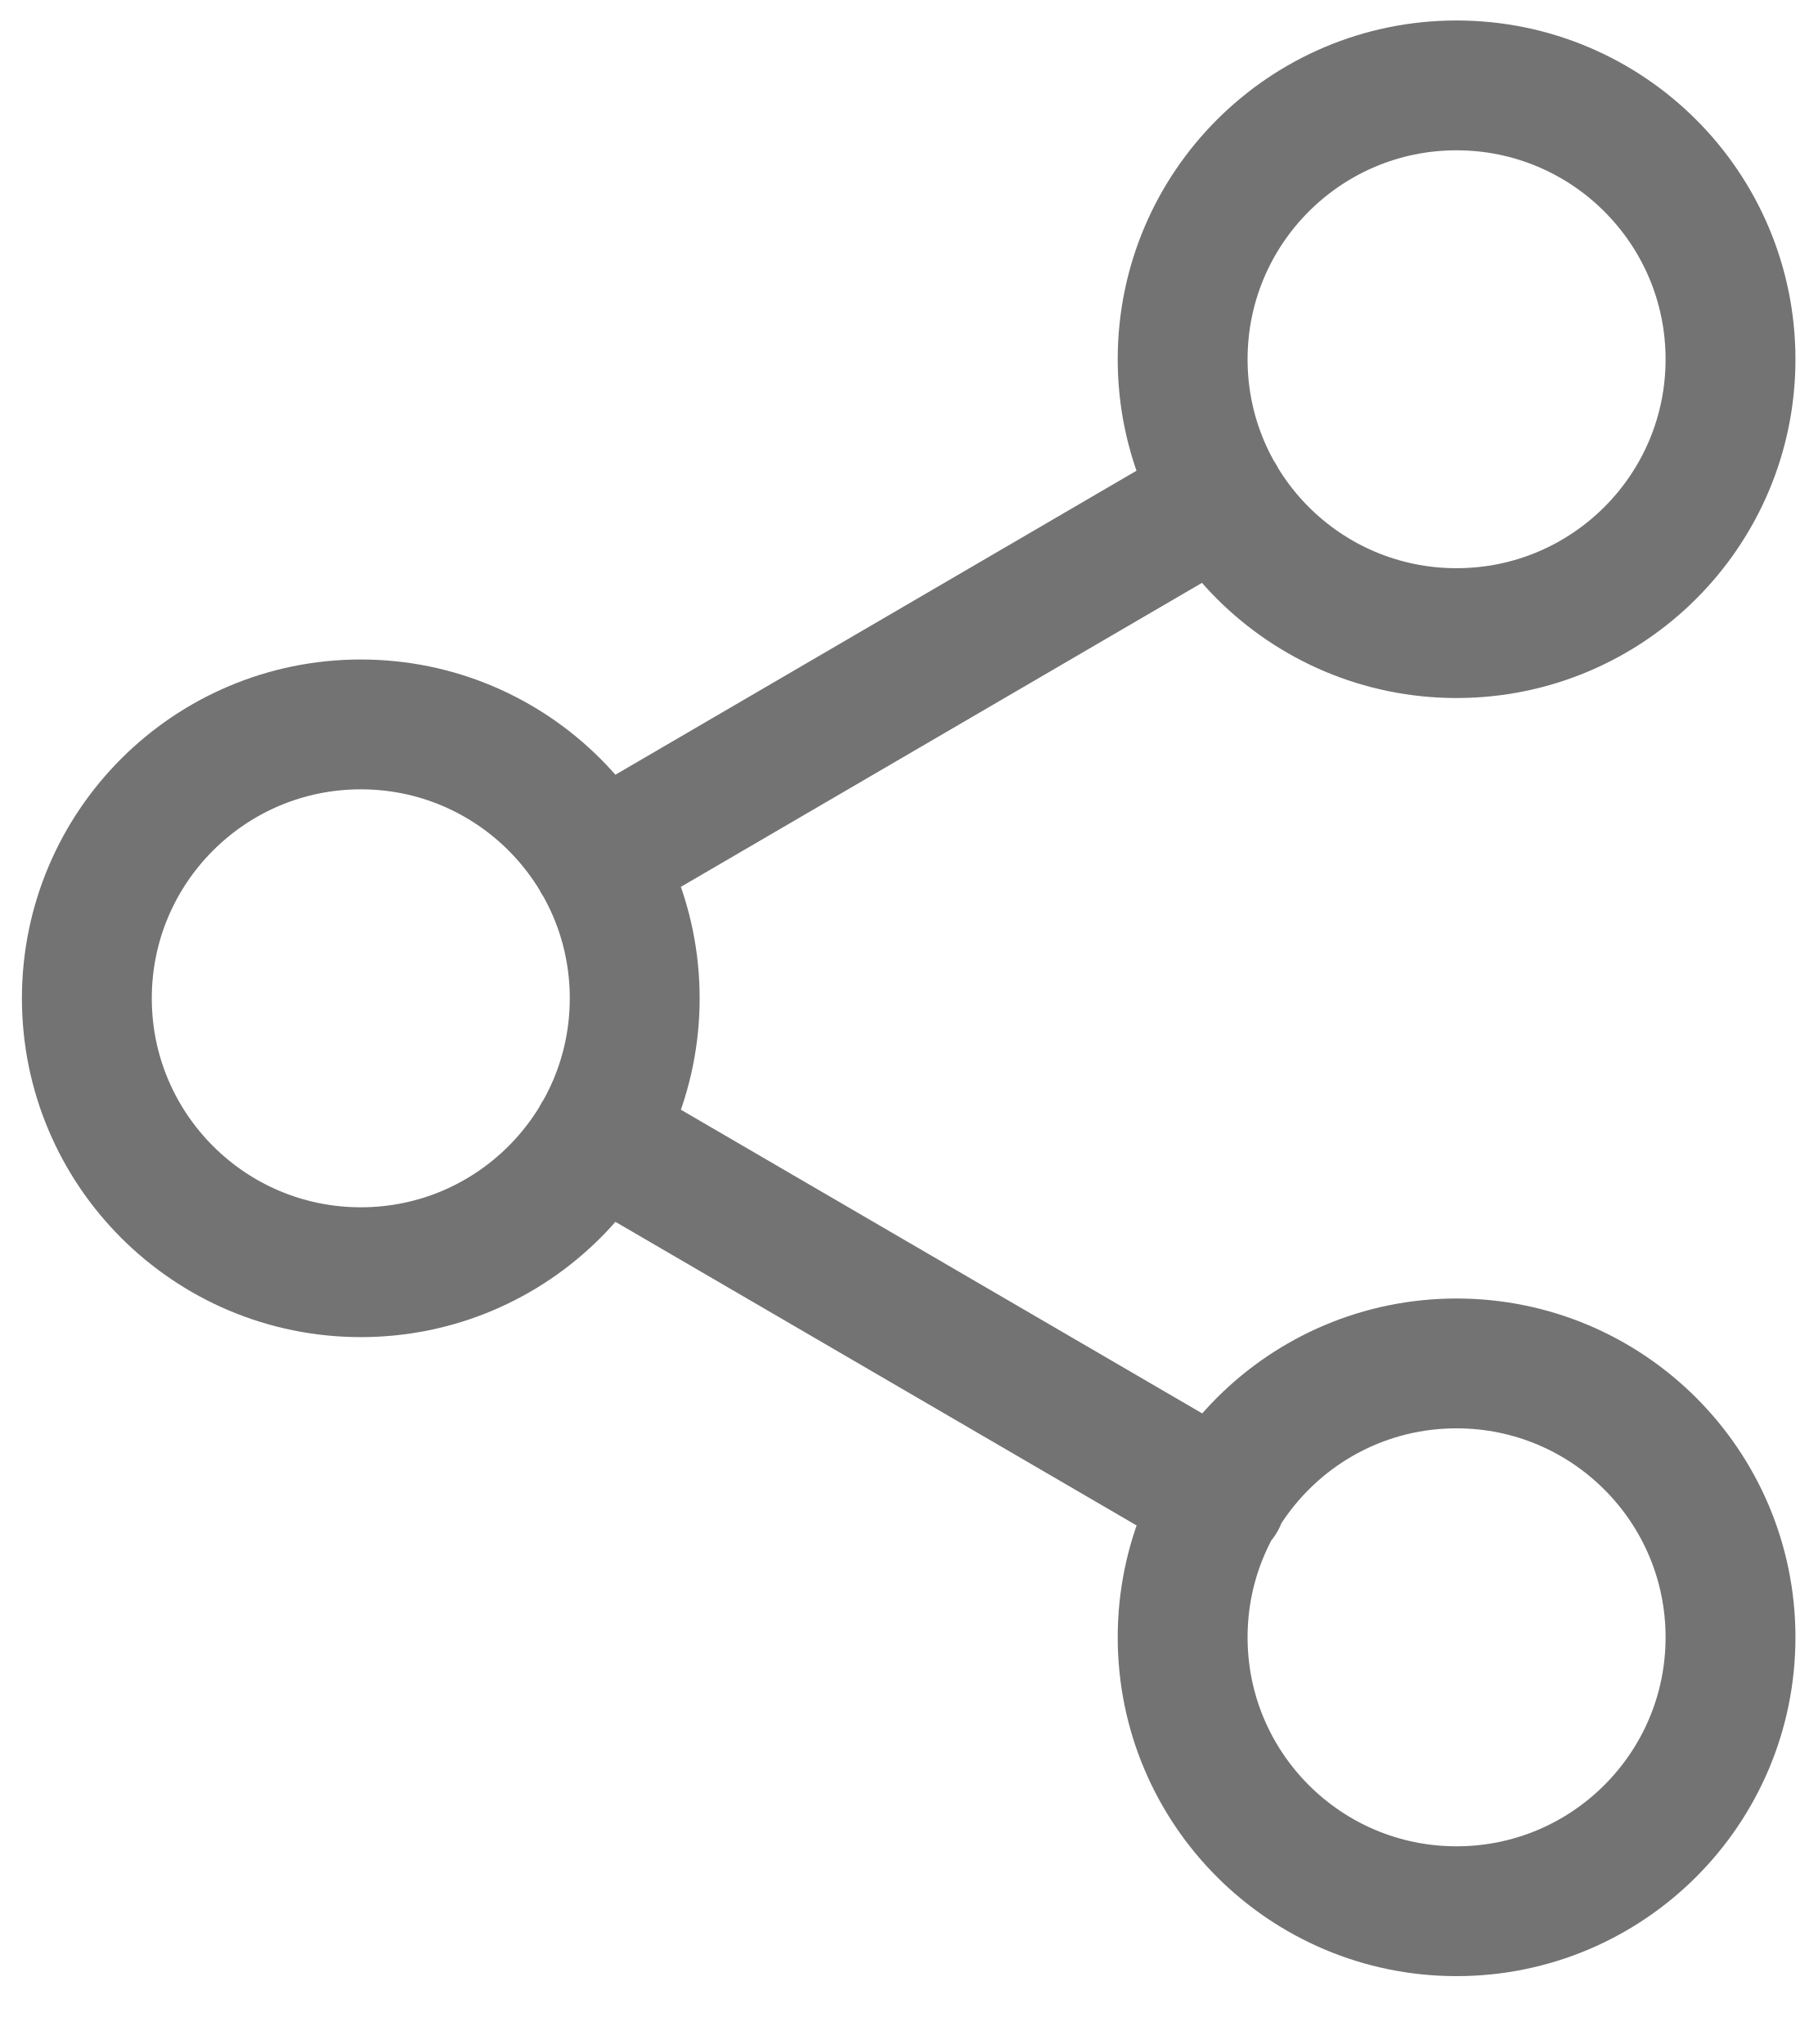
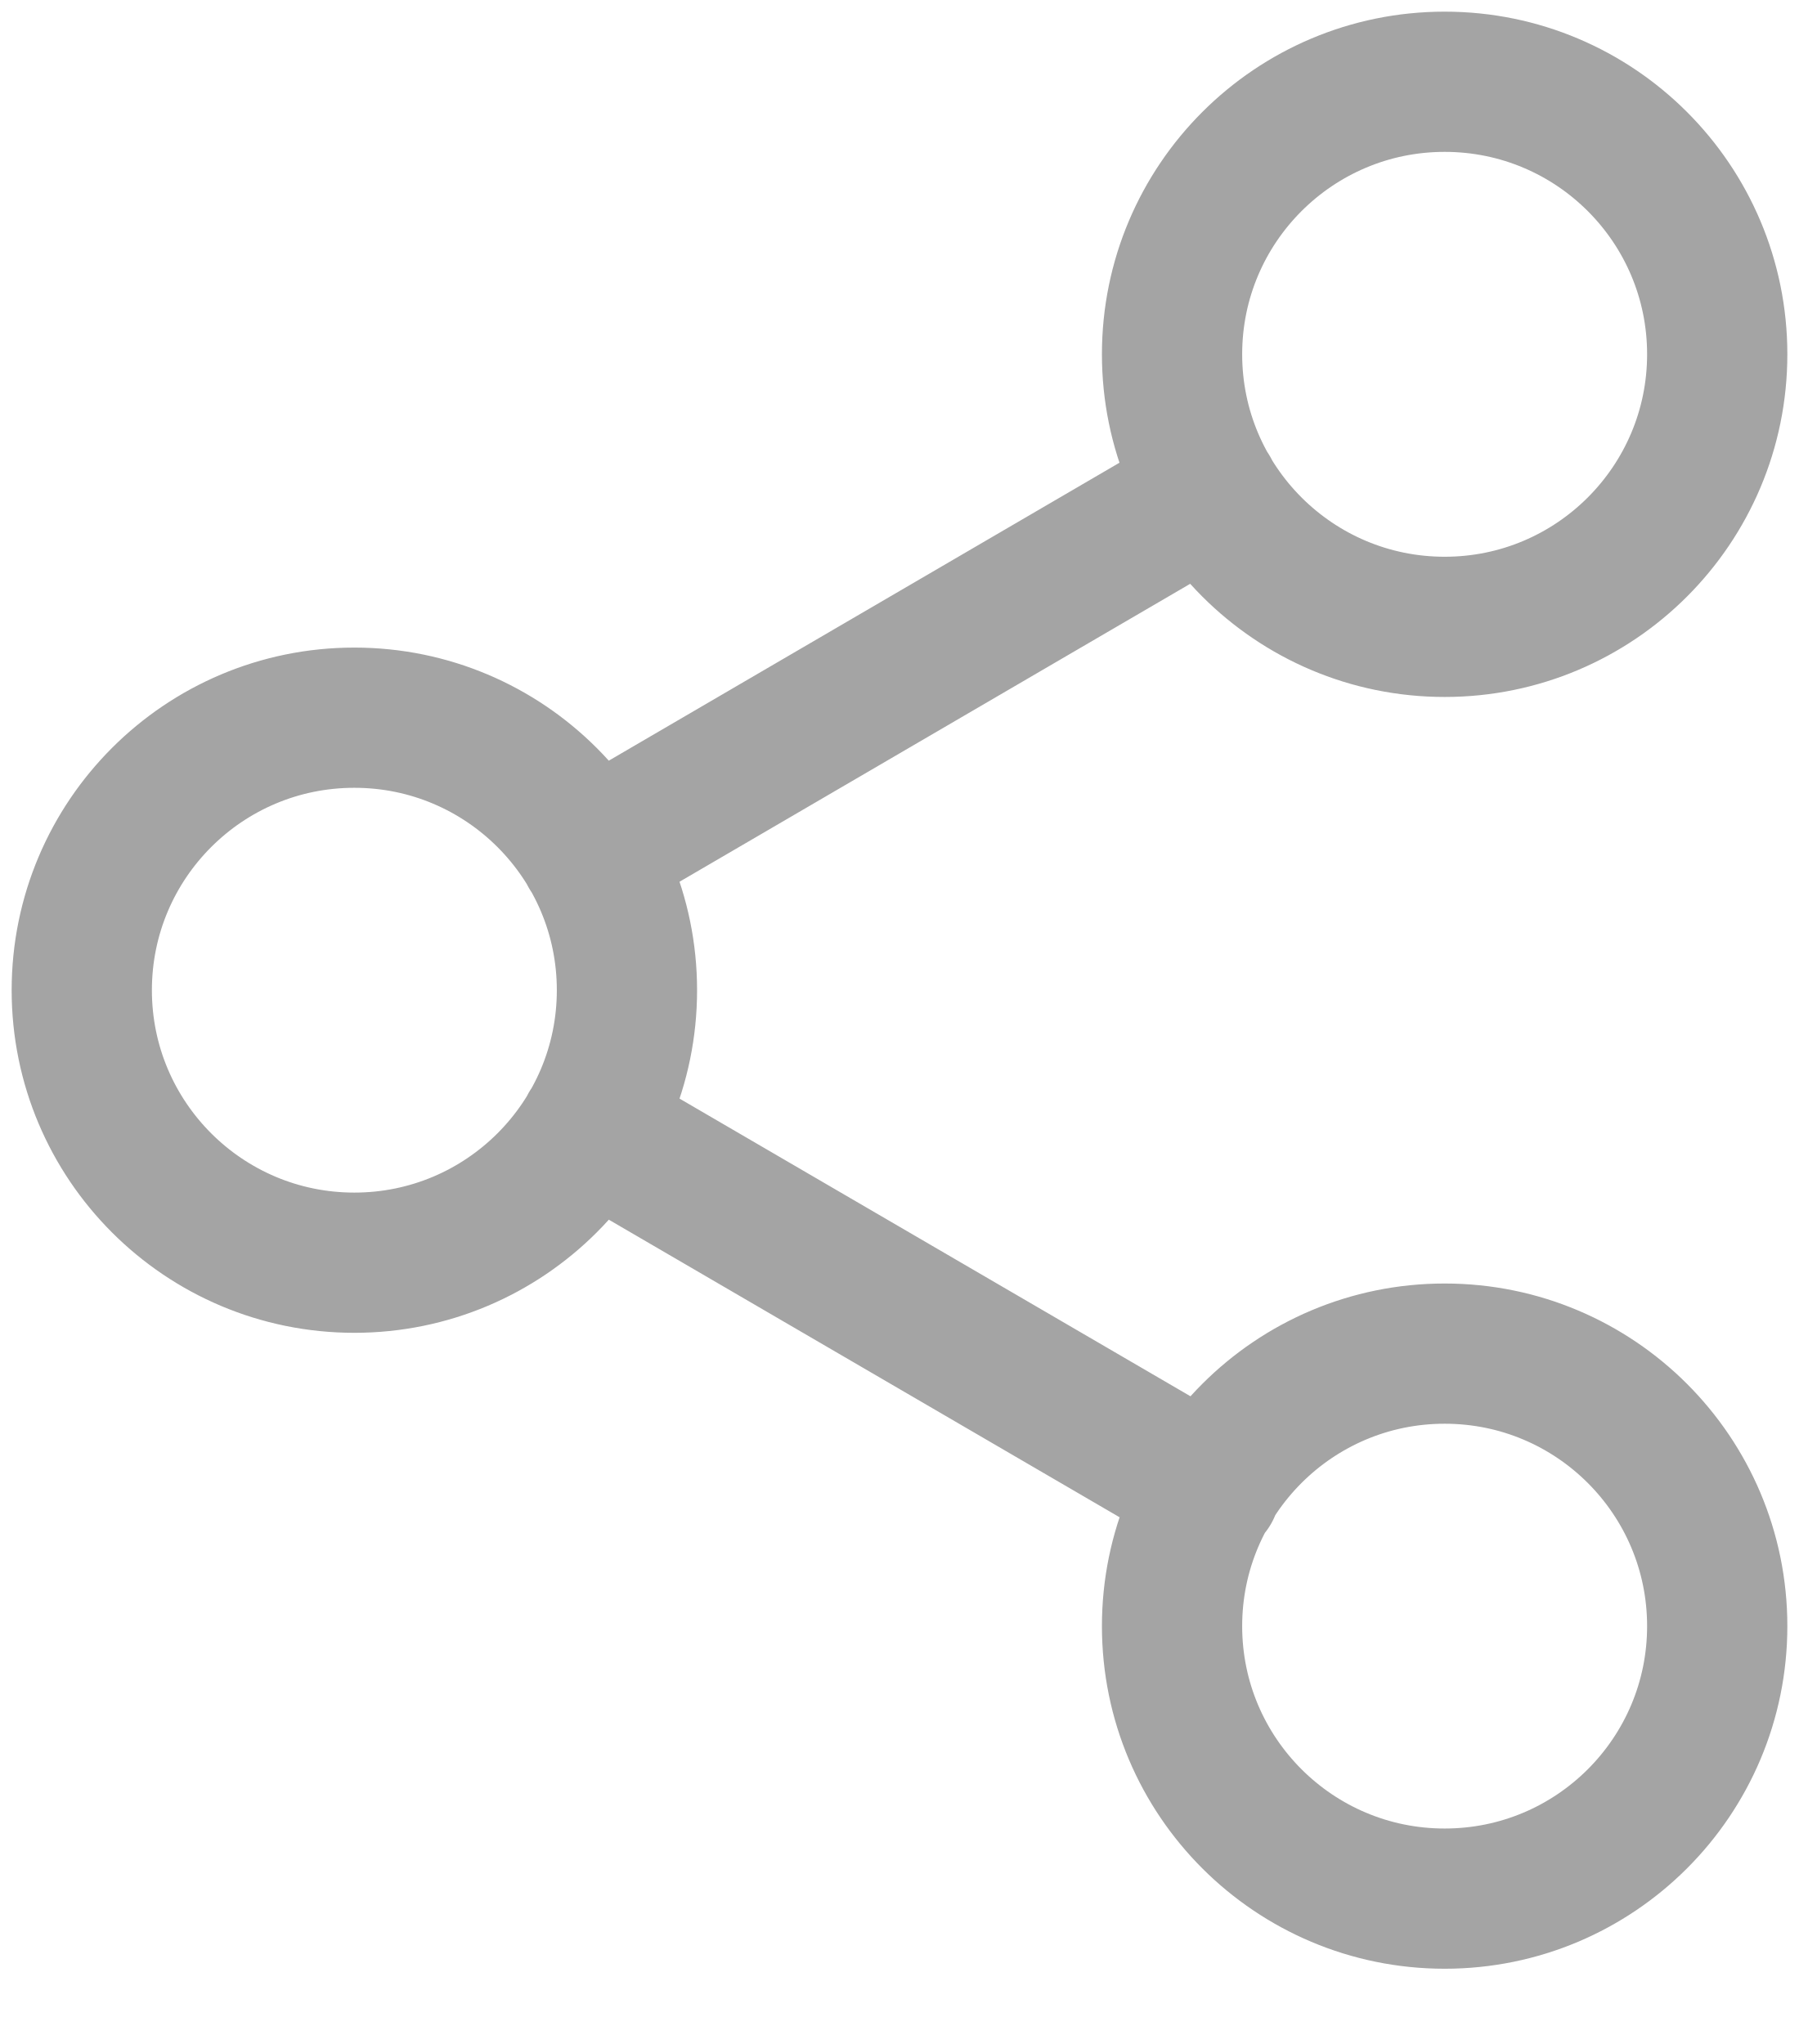
- <svg xmlns="http://www.w3.org/2000/svg" width="24" height="27" viewBox="0 0 24 27" fill="none">
-   <path d="M7.888 15.008L16.124 19.807M16.112 6.567L7.888 11.366M22.853 4.746C22.853 6.744 21.233 8.363 19.235 8.363C17.237 8.363 15.618 6.744 15.618 4.746C15.618 2.748 17.237 1.128 19.235 1.128C21.233 1.128 22.853 2.748 22.853 4.746ZM8.382 13.187C8.382 15.185 6.763 16.805 4.765 16.805C2.767 16.805 1.147 15.185 1.147 13.187C1.147 11.189 2.767 9.569 4.765 9.569C6.763 9.569 8.382 11.189 8.382 13.187ZM22.853 21.628C22.853 23.626 21.233 25.246 19.235 25.246C17.237 25.246 15.618 23.626 15.618 21.628C15.618 19.63 17.237 18.01 19.235 18.01C21.233 18.01 22.853 19.63 22.853 21.628Z" stroke="black" stroke-opacity="0.55" stroke-width="1.715" stroke-linecap="round" stroke-linejoin="round" />
+ <svg xmlns="http://www.w3.org/2000/svg" width="22" height="25" viewBox="0 0 22 25" fill="none">
+   <path d="M7.211 13.789L14.8 18.211M14.789 6.011L7.211 10.433M21 4.333C21 6.174 19.508 7.667 17.667 7.667C15.826 7.667 14.333 6.174 14.333 4.333C14.333 2.492 15.826 1 17.667 1C19.508 1 21 2.492 21 4.333ZM7.667 12.111C7.667 13.952 6.174 15.444 4.333 15.444C2.492 15.444 1 13.952 1 12.111C1 10.27 2.492 8.778 4.333 8.778C6.174 8.778 7.667 10.27 7.667 12.111ZM21 19.889C21 21.73 19.508 23.222 17.667 23.222C15.826 23.222 14.333 21.73 14.333 19.889C14.333 18.048 15.826 16.556 17.667 16.556C19.508 16.556 21 18.048 21 19.889Z" stroke="#A4A4A4" stroke-width="1.715" stroke-linecap="round" stroke-linejoin="round" />
</svg>
